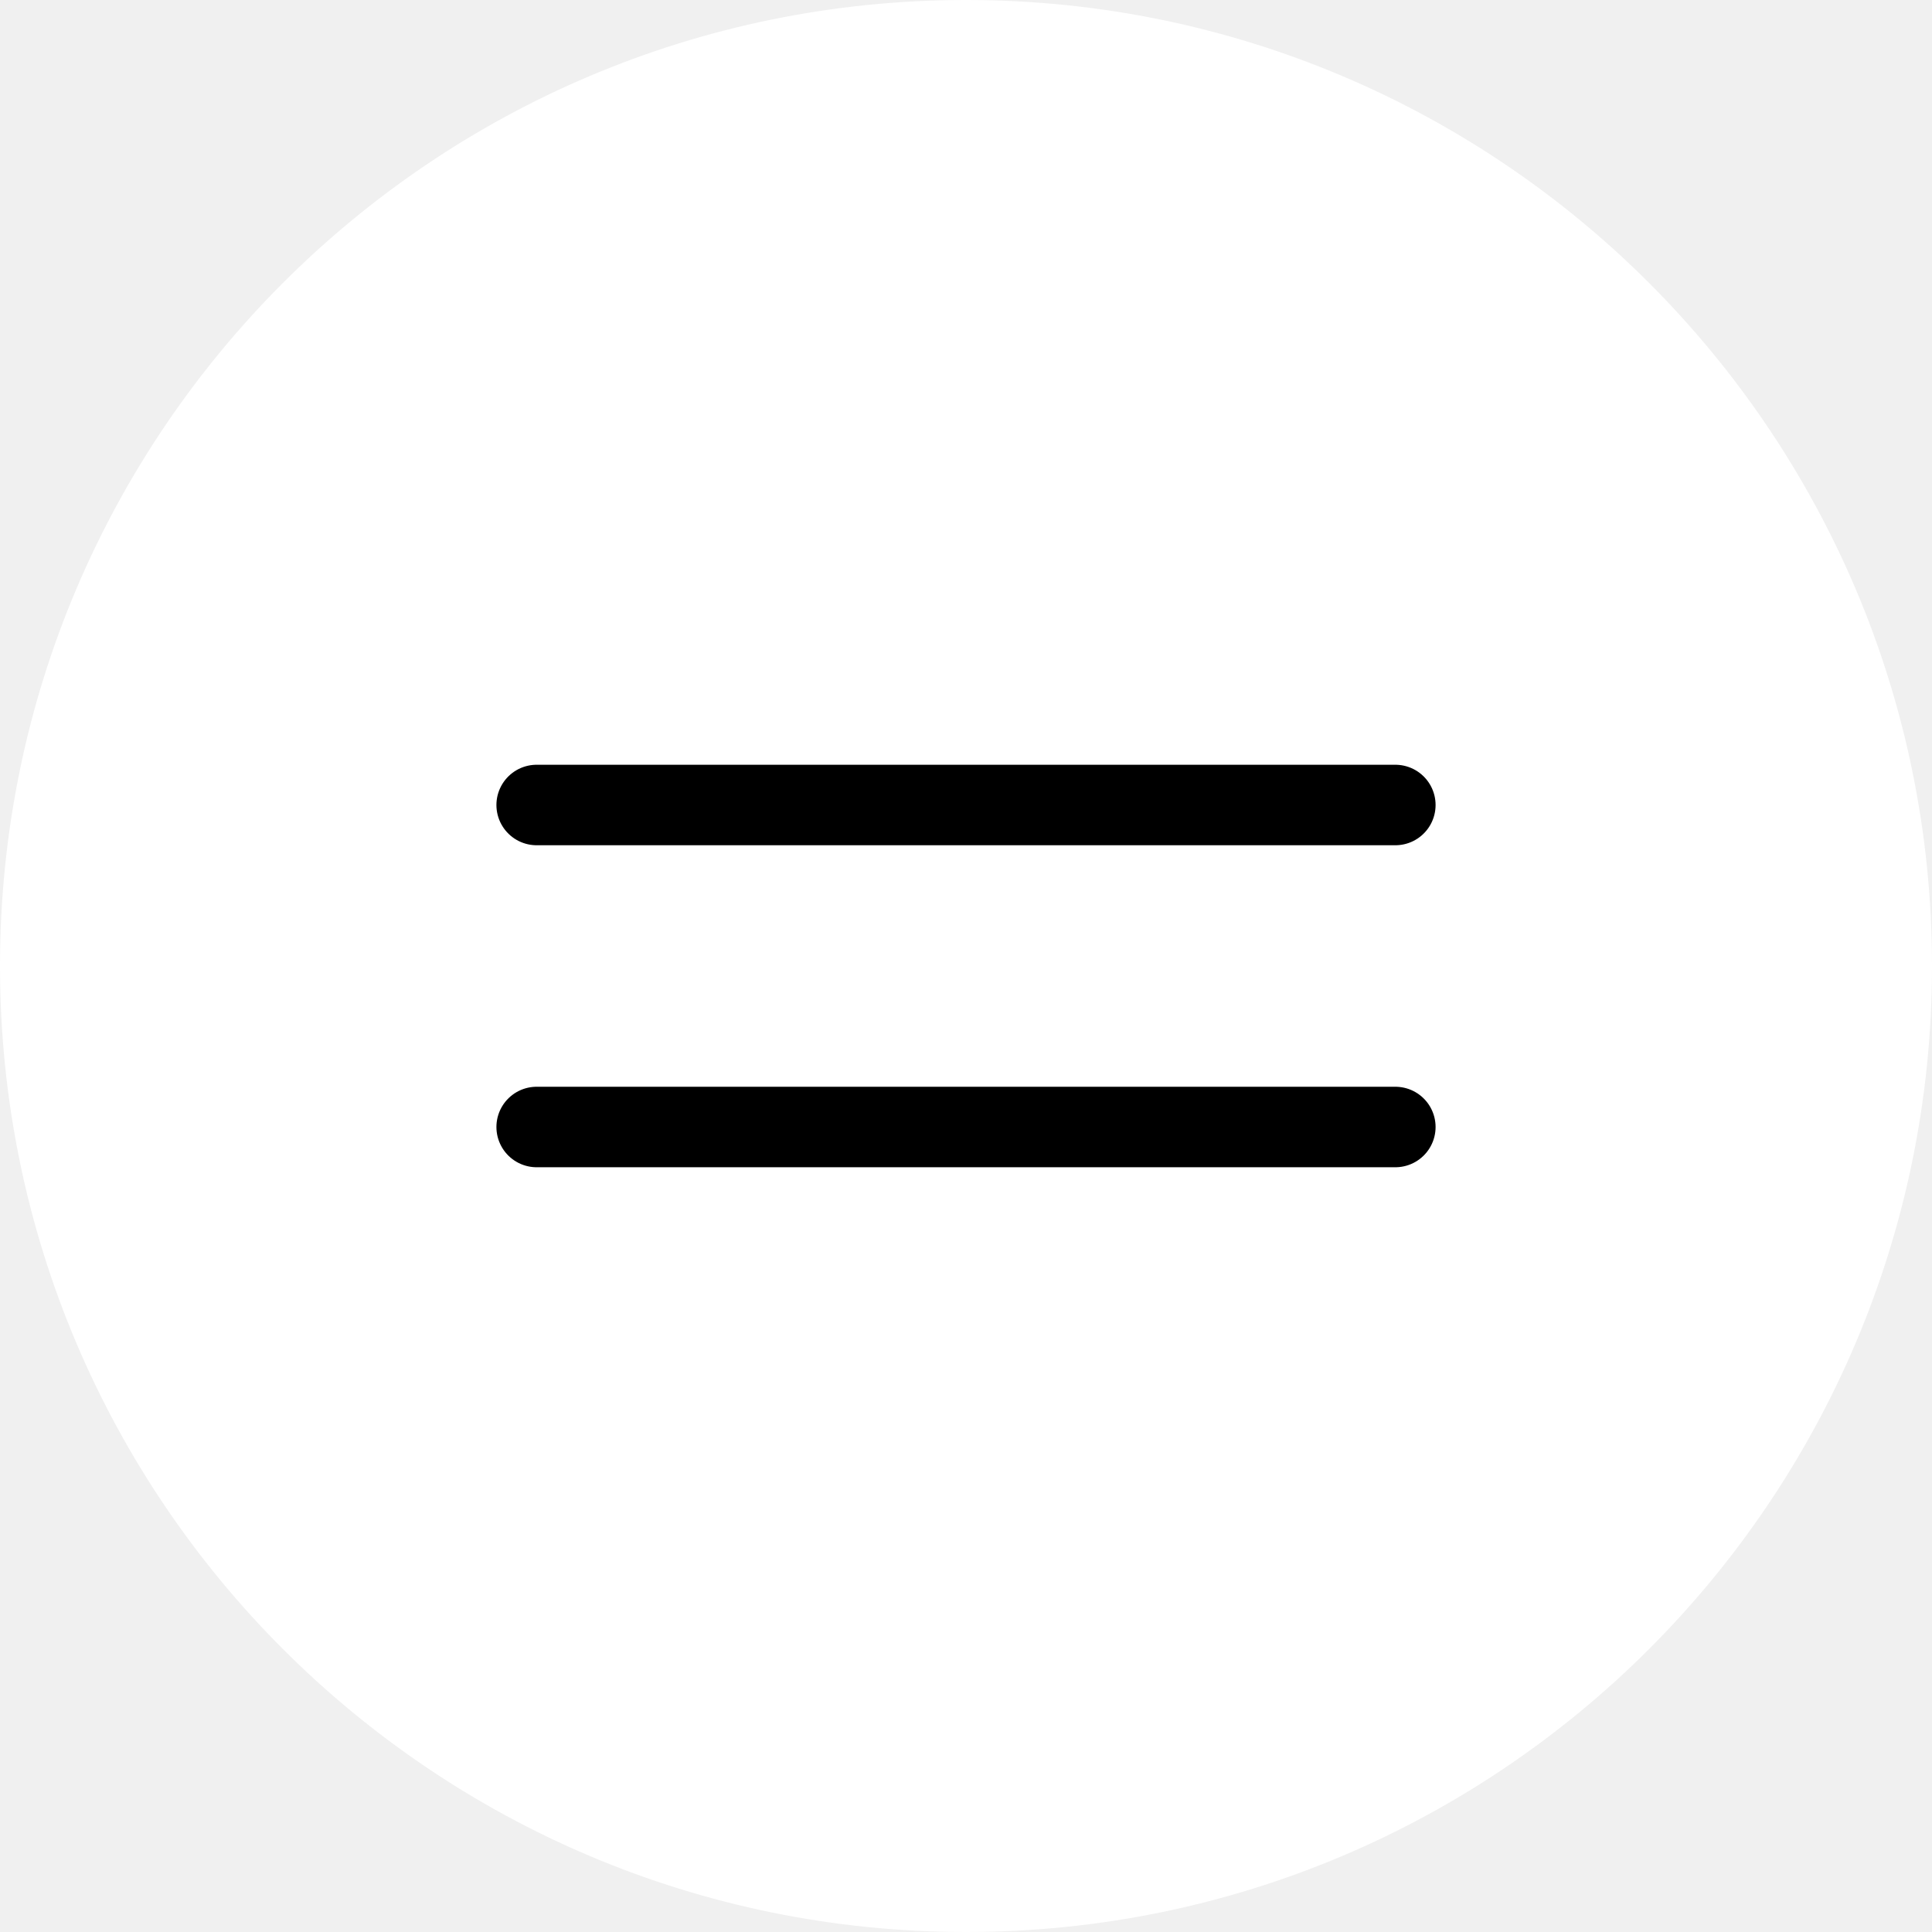
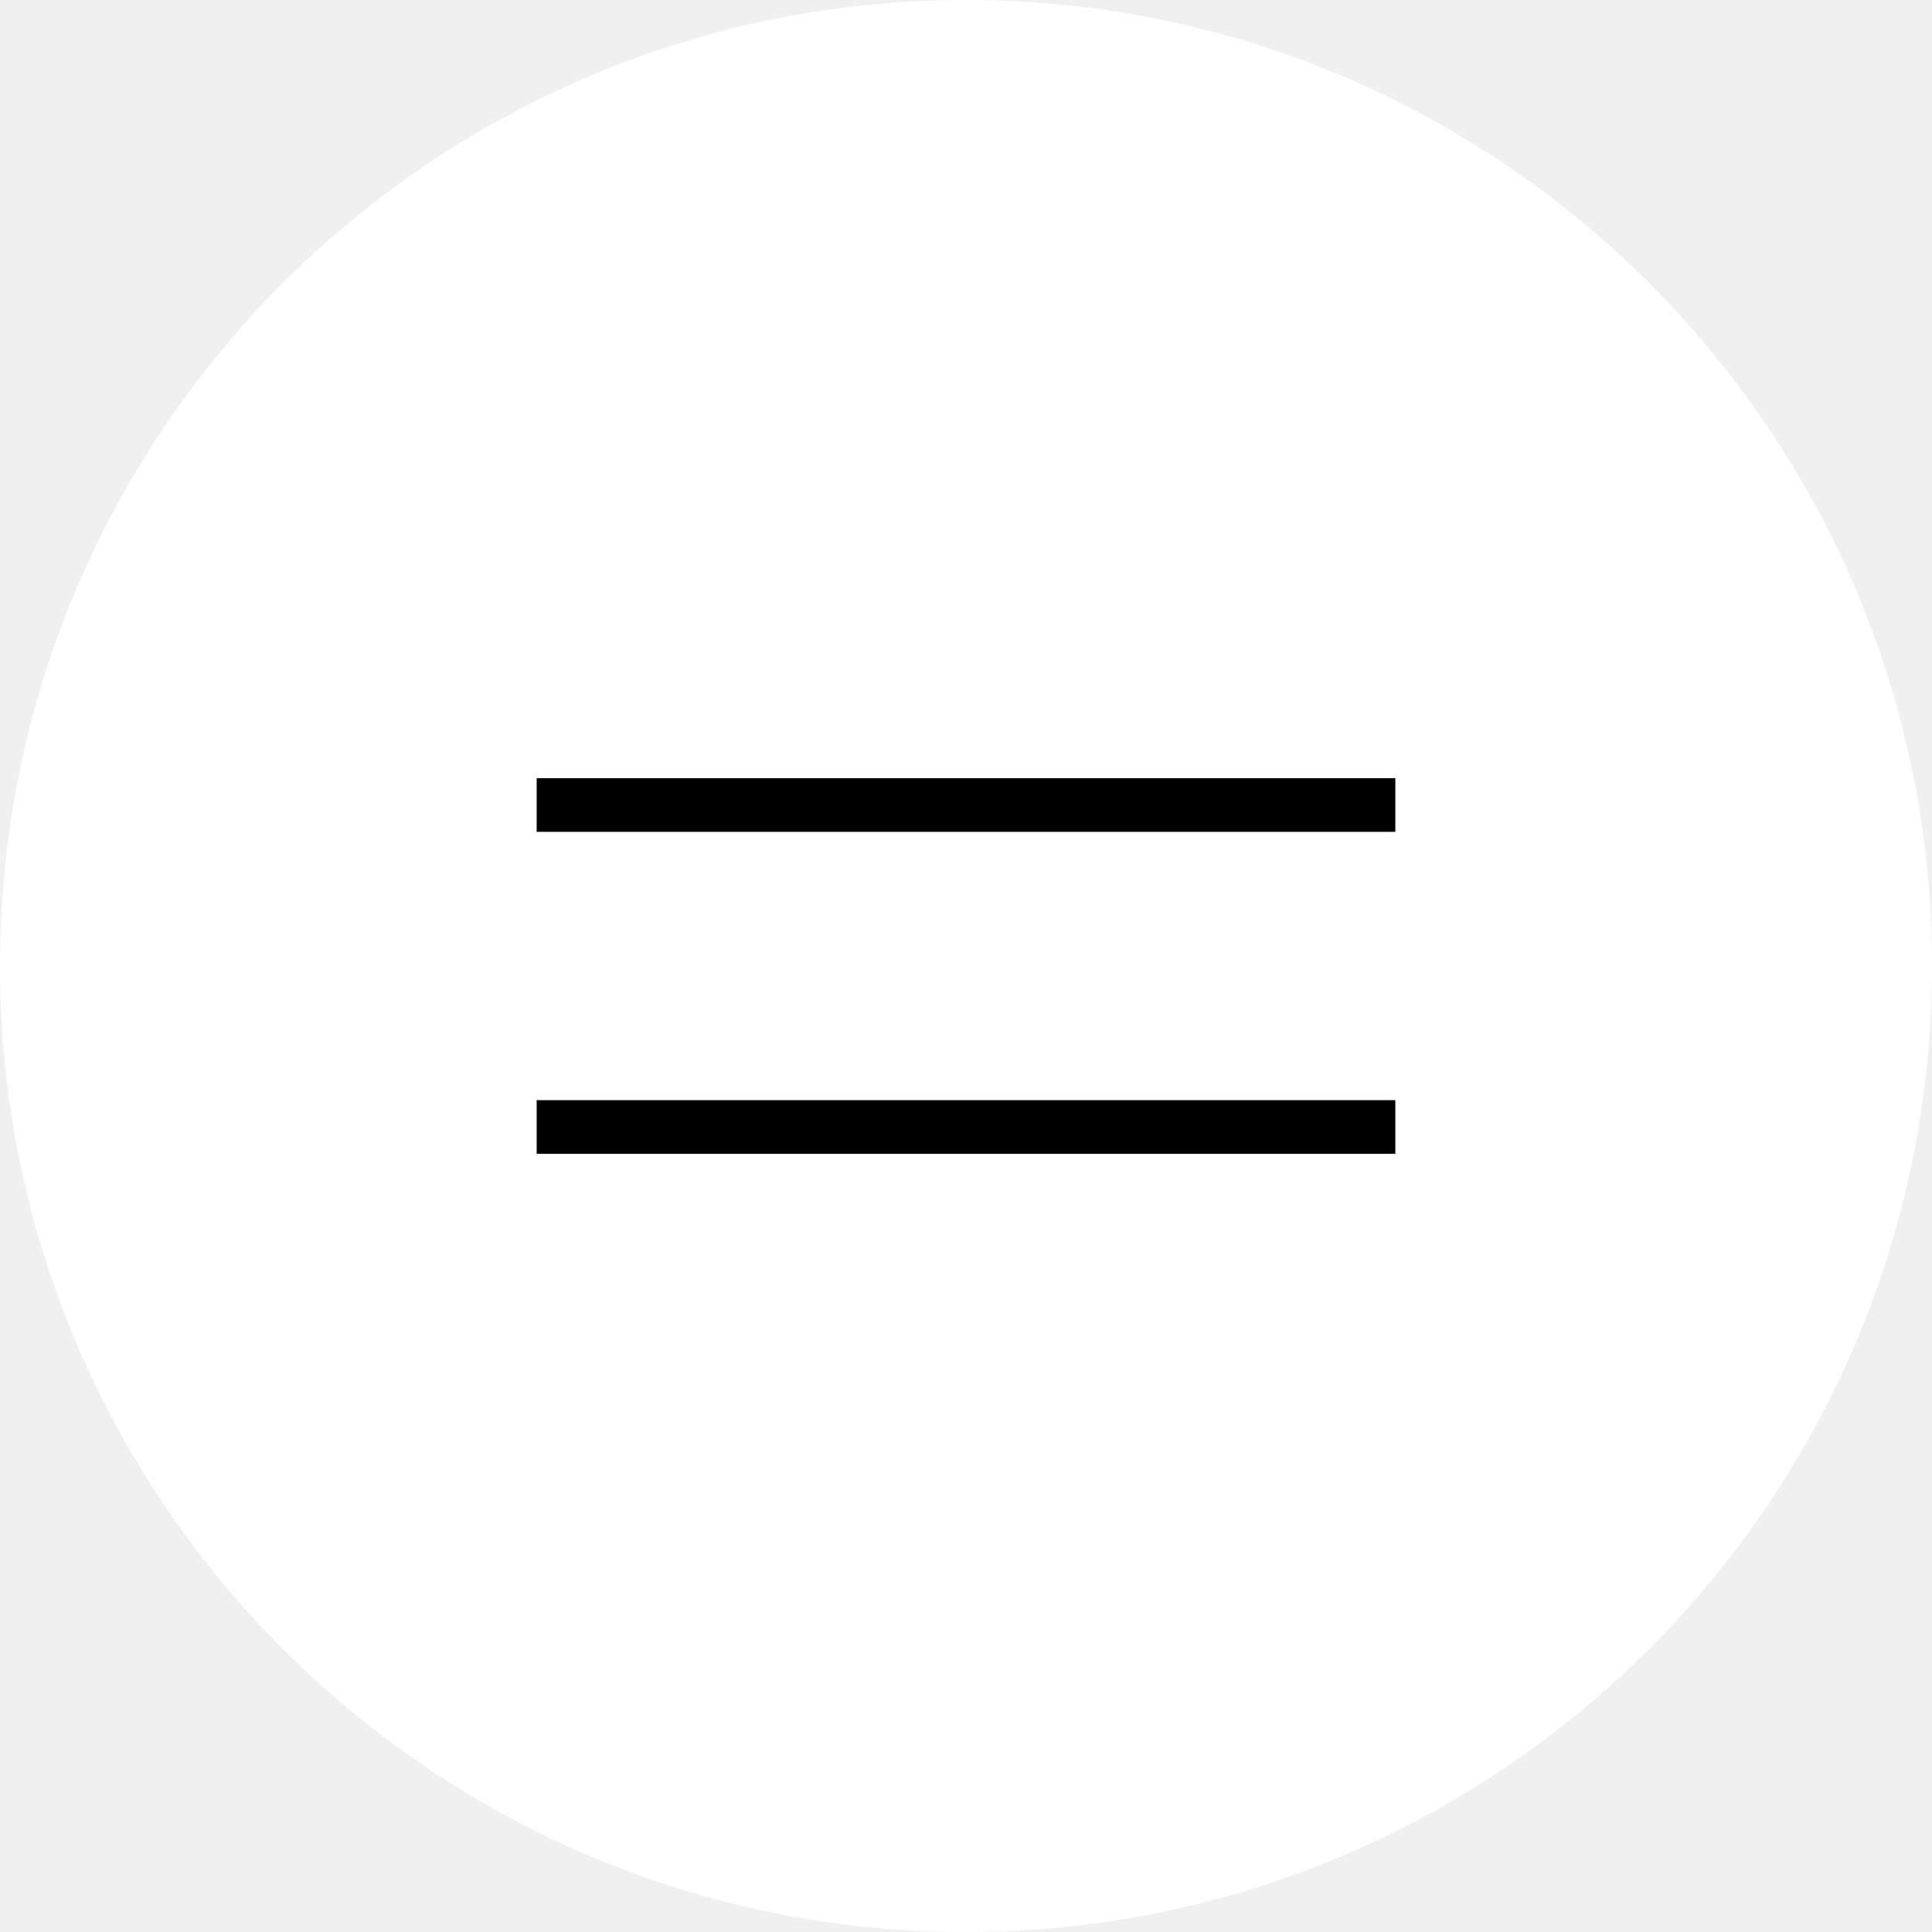
<svg xmlns="http://www.w3.org/2000/svg" width="36" height="36" viewBox="0 0 36 36" fill="none">
  <rect width="36" height="36" rx="18" fill="white" />
-   <path d="M10 15H26" stroke="black" stroke-width="1.5" stroke-linecap="round" />
-   <path d="M10 21H26" stroke="black" stroke-width="1.5" stroke-linecap="round" />
+   <path d="M10 15H26" stroke="black" strokeWidth="1.5" strokeLinecap="round" />
+   <path d="M10 21H26" stroke="black" strokeWidth="1.5" strokeLinecap="round" />
</svg>
